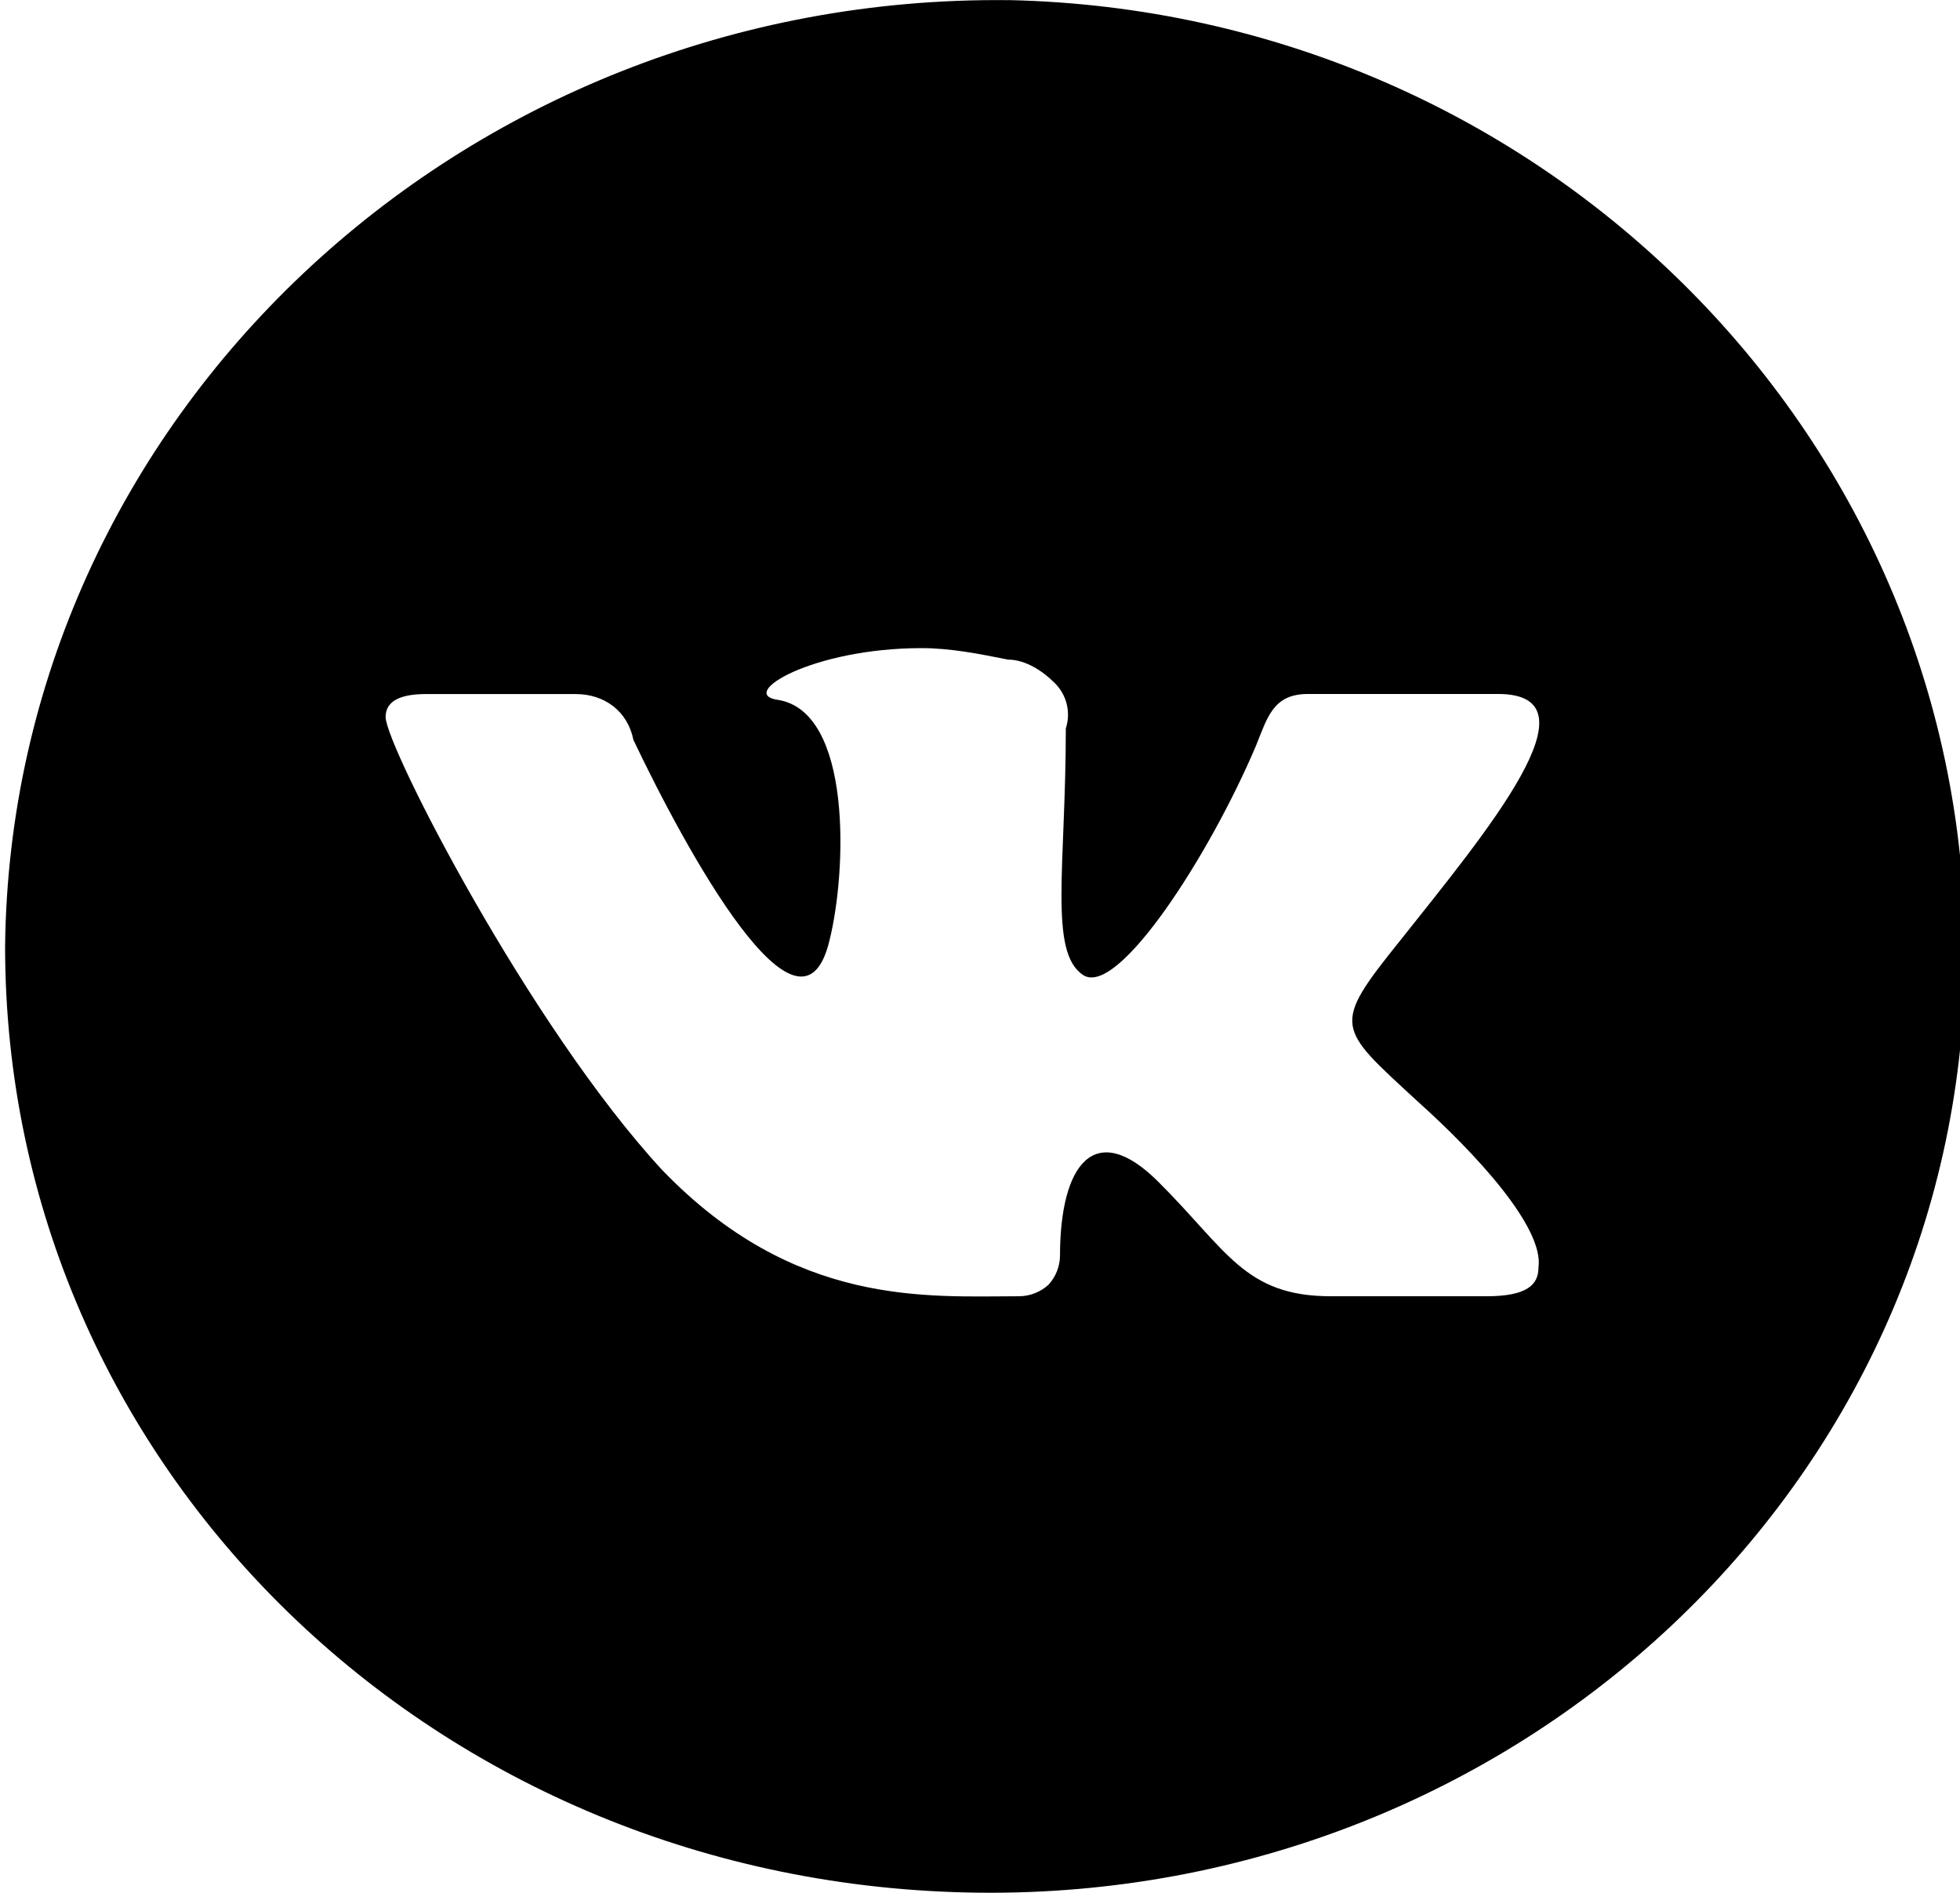
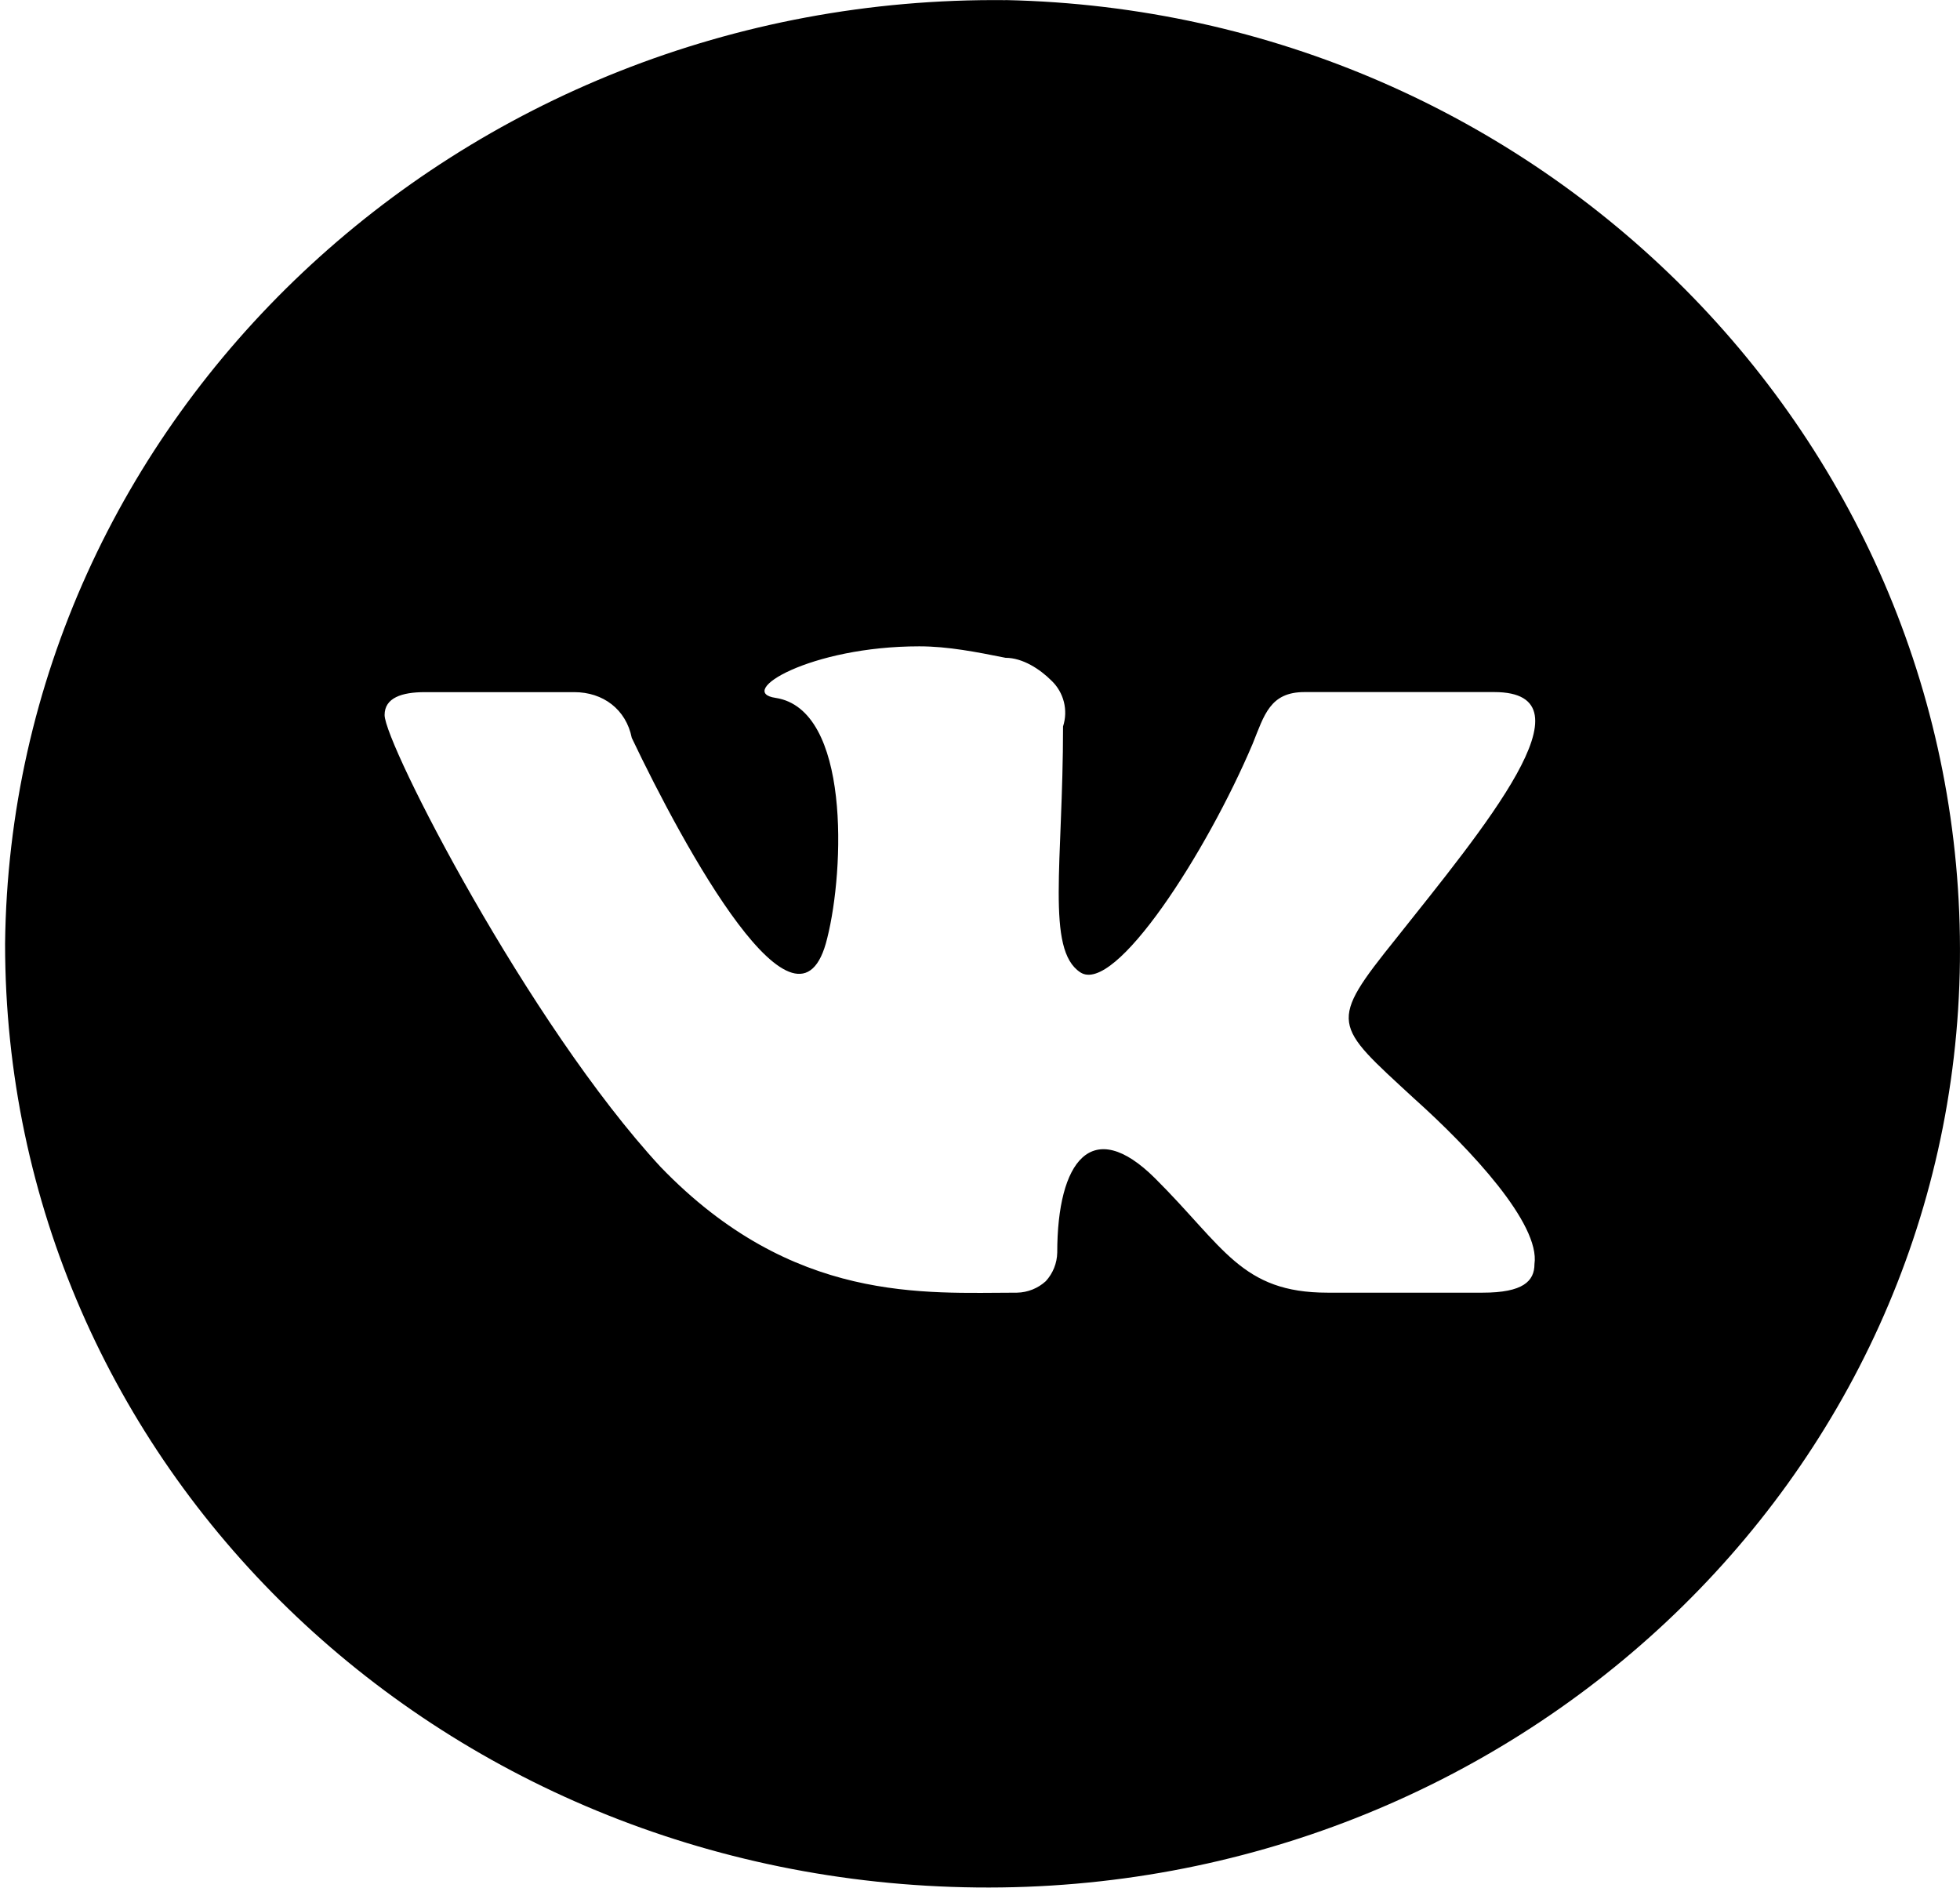
- <svg xmlns="http://www.w3.org/2000/svg">
+ <svg xmlns="http://www.w3.org/2000/svg" viewBox="0 0 27 26">
  <path d="M19.475 15.127c-1.109-1.024-1.188-1.024-.238-2.206 1.188-1.497 2.773-3.388 1.347-3.388H17.97c-.475 0-.554.316-.713.71-.633 1.496-1.9 3.466-2.376 3.15-.475-.314-.237-1.496-.237-3.387a.61.61 0 00-.159-.63c-.158-.158-.396-.315-.633-.315-.396-.079-.792-.158-1.188-.158-1.505 0-2.535.63-1.98.71 1.03.157.95 2.363.712 3.308-.396 1.655-1.98-1.26-2.693-2.757-.079-.394-.396-.63-.792-.63H5.852c-.317 0-.554.078-.554.315 0 .393 1.98 4.254 3.801 6.224 1.822 1.89 3.644 1.733 4.911 1.733a.607.607 0 00.396-.158.6.6 0 00.158-.394c0-1.26.476-1.89 1.347-1.024.95.945 1.188 1.576 2.376 1.576h2.138c.555 0 .713-.158.713-.394.08-.552-.871-1.576-1.663-2.285zM13.852.001c7.366.157 13.226 6.066 13.147 13.235-.079 7.17-6.178 12.842-13.543 12.763C6.01 25.92.07 20.17.07 13 .15 5.753 6.327-.077 13.852.002z" />
</svg>
